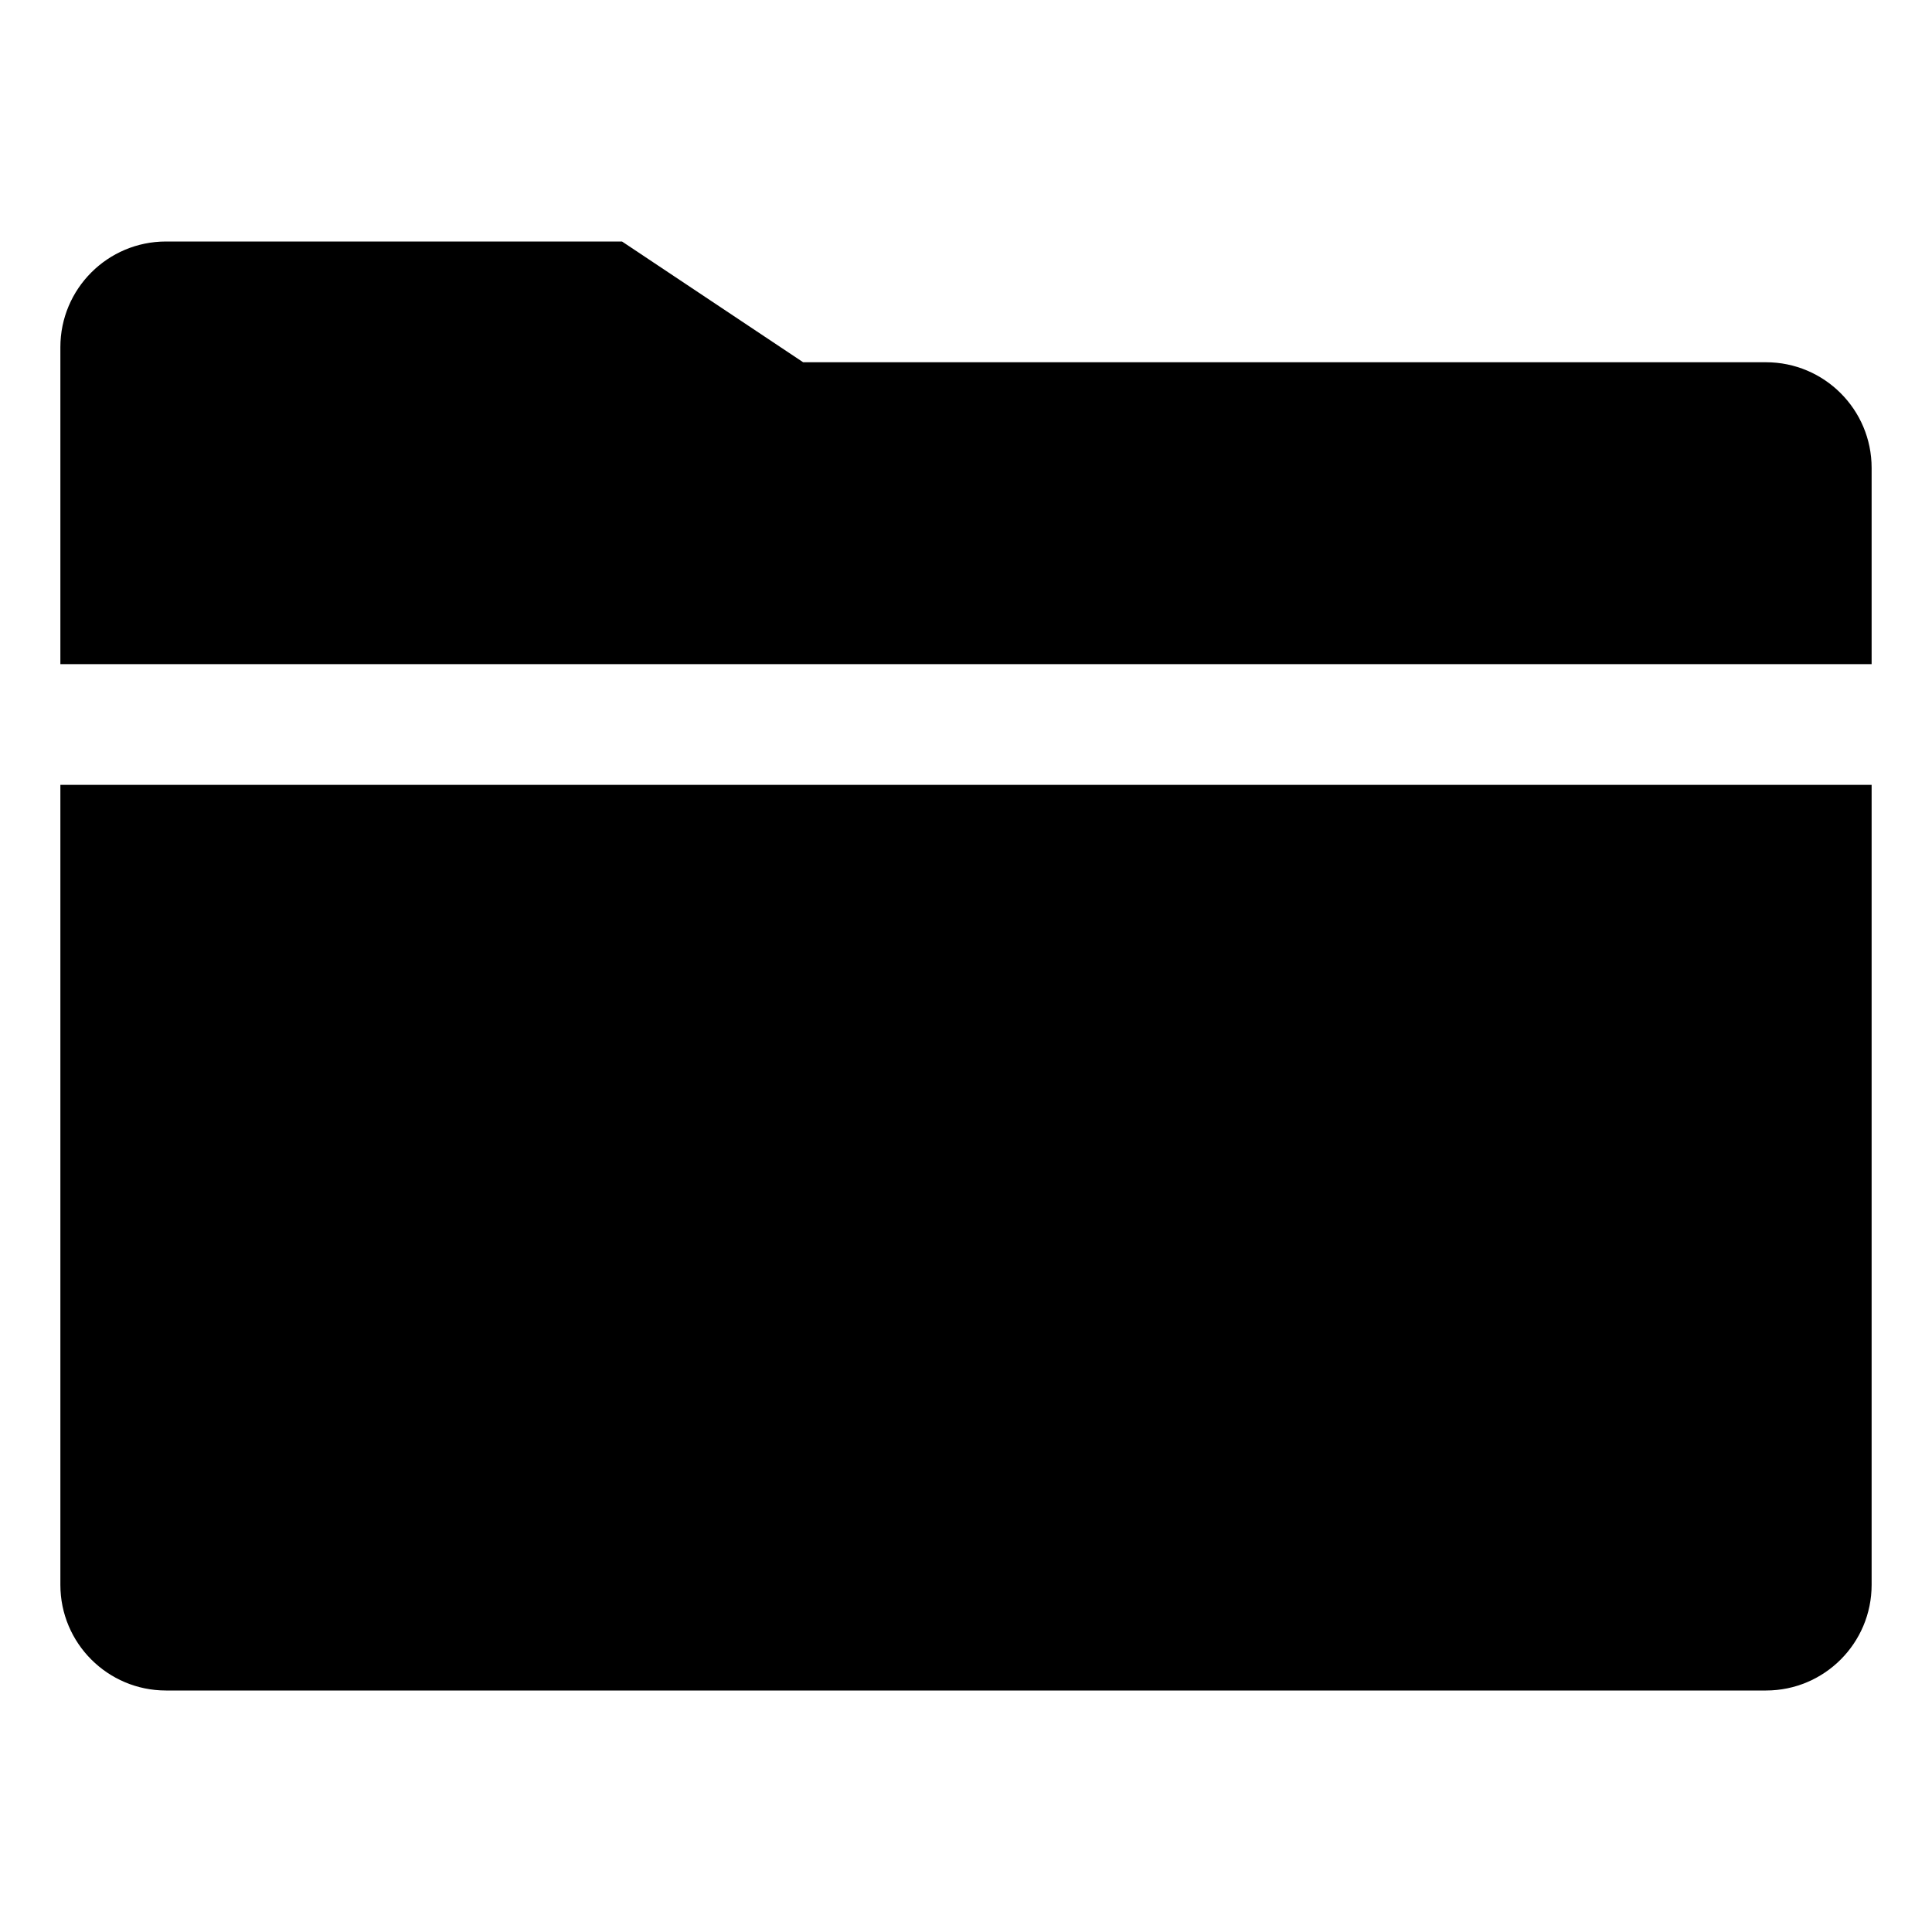
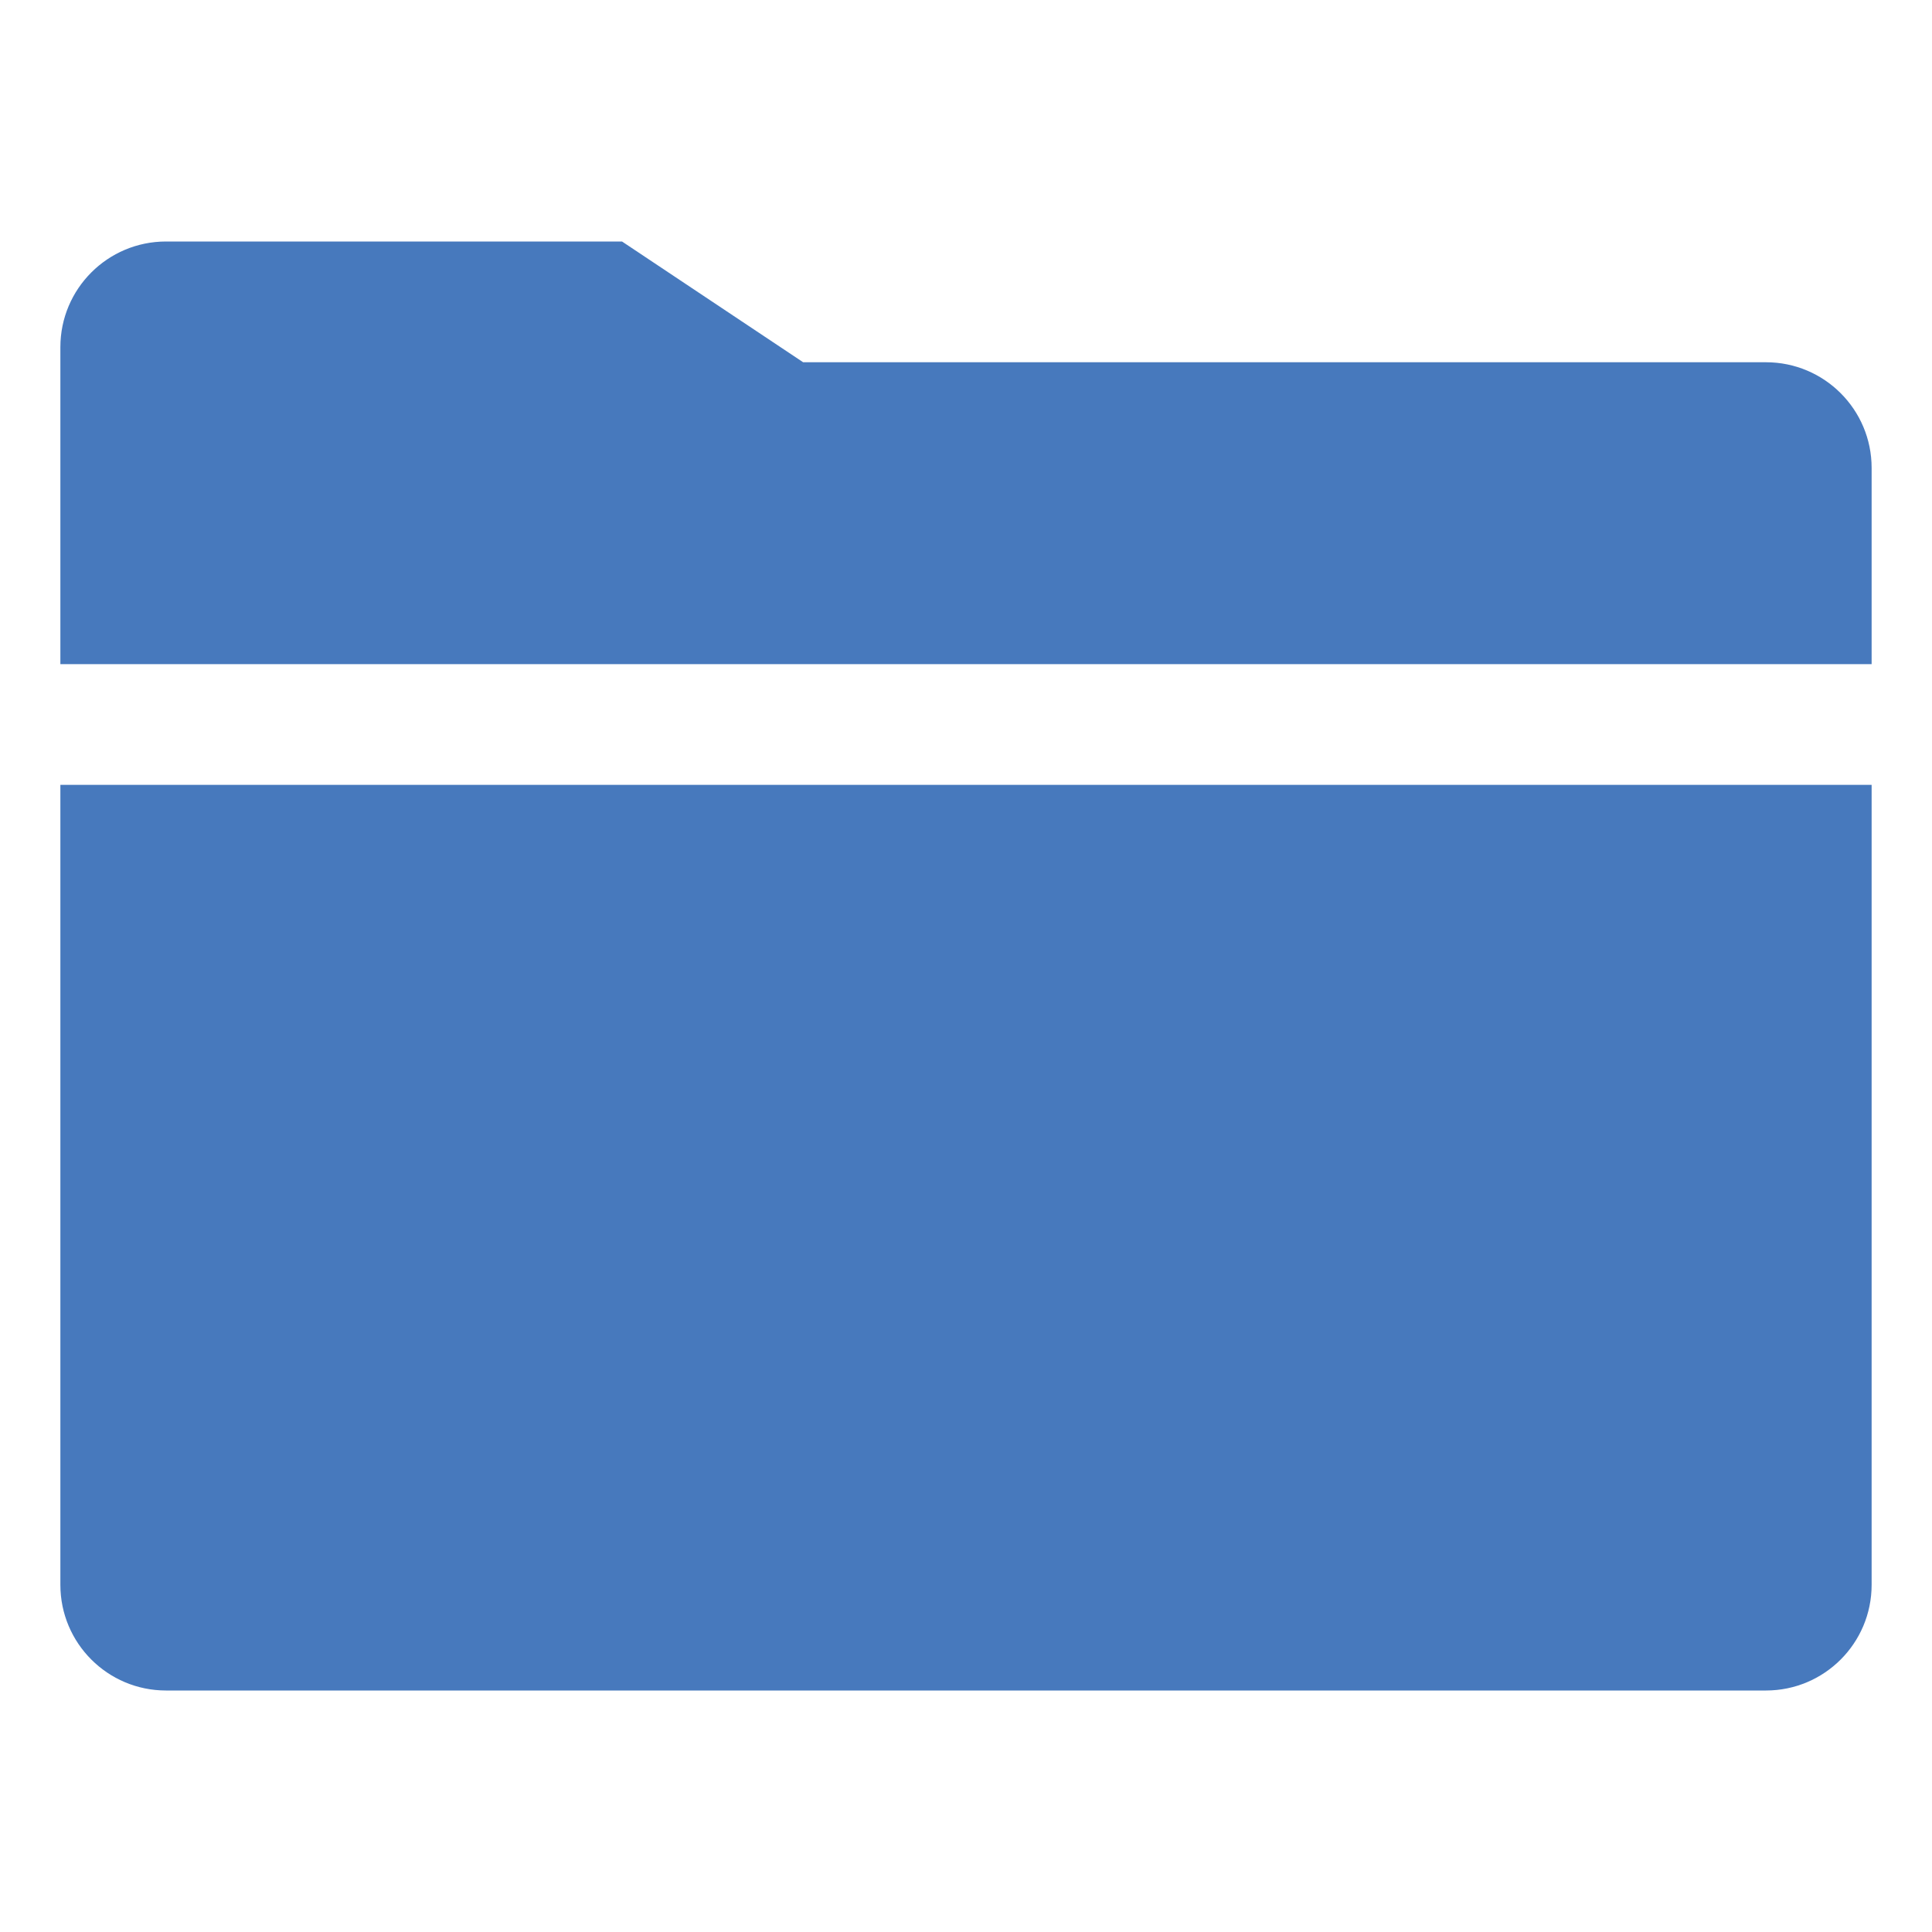
<svg xmlns="http://www.w3.org/2000/svg" width="512" height="512" viewBox="0 0 512 512">
-   <path d="M16,420a28,28,0,0,0,28,28H468a28,28,0,0,0,28-28V208H16Z" />
-   <path d="M496,124a28,28,0,0,0-28-28H212.84l-48-32H44A28,28,0,0,0,16,92v84H496Z" />
+   <path d="M16,420a28,28,0,0,0,28,28H468a28,28,0,0,0,28-28V208H16Z" style="fill:#4779bd" />
+   <path d="M496,124a28,28,0,0,0-28-28H212.84l-48-32H44A28,28,0,0,0,16,92v84H496Z" style="fill:#4779bd" />
</svg>
